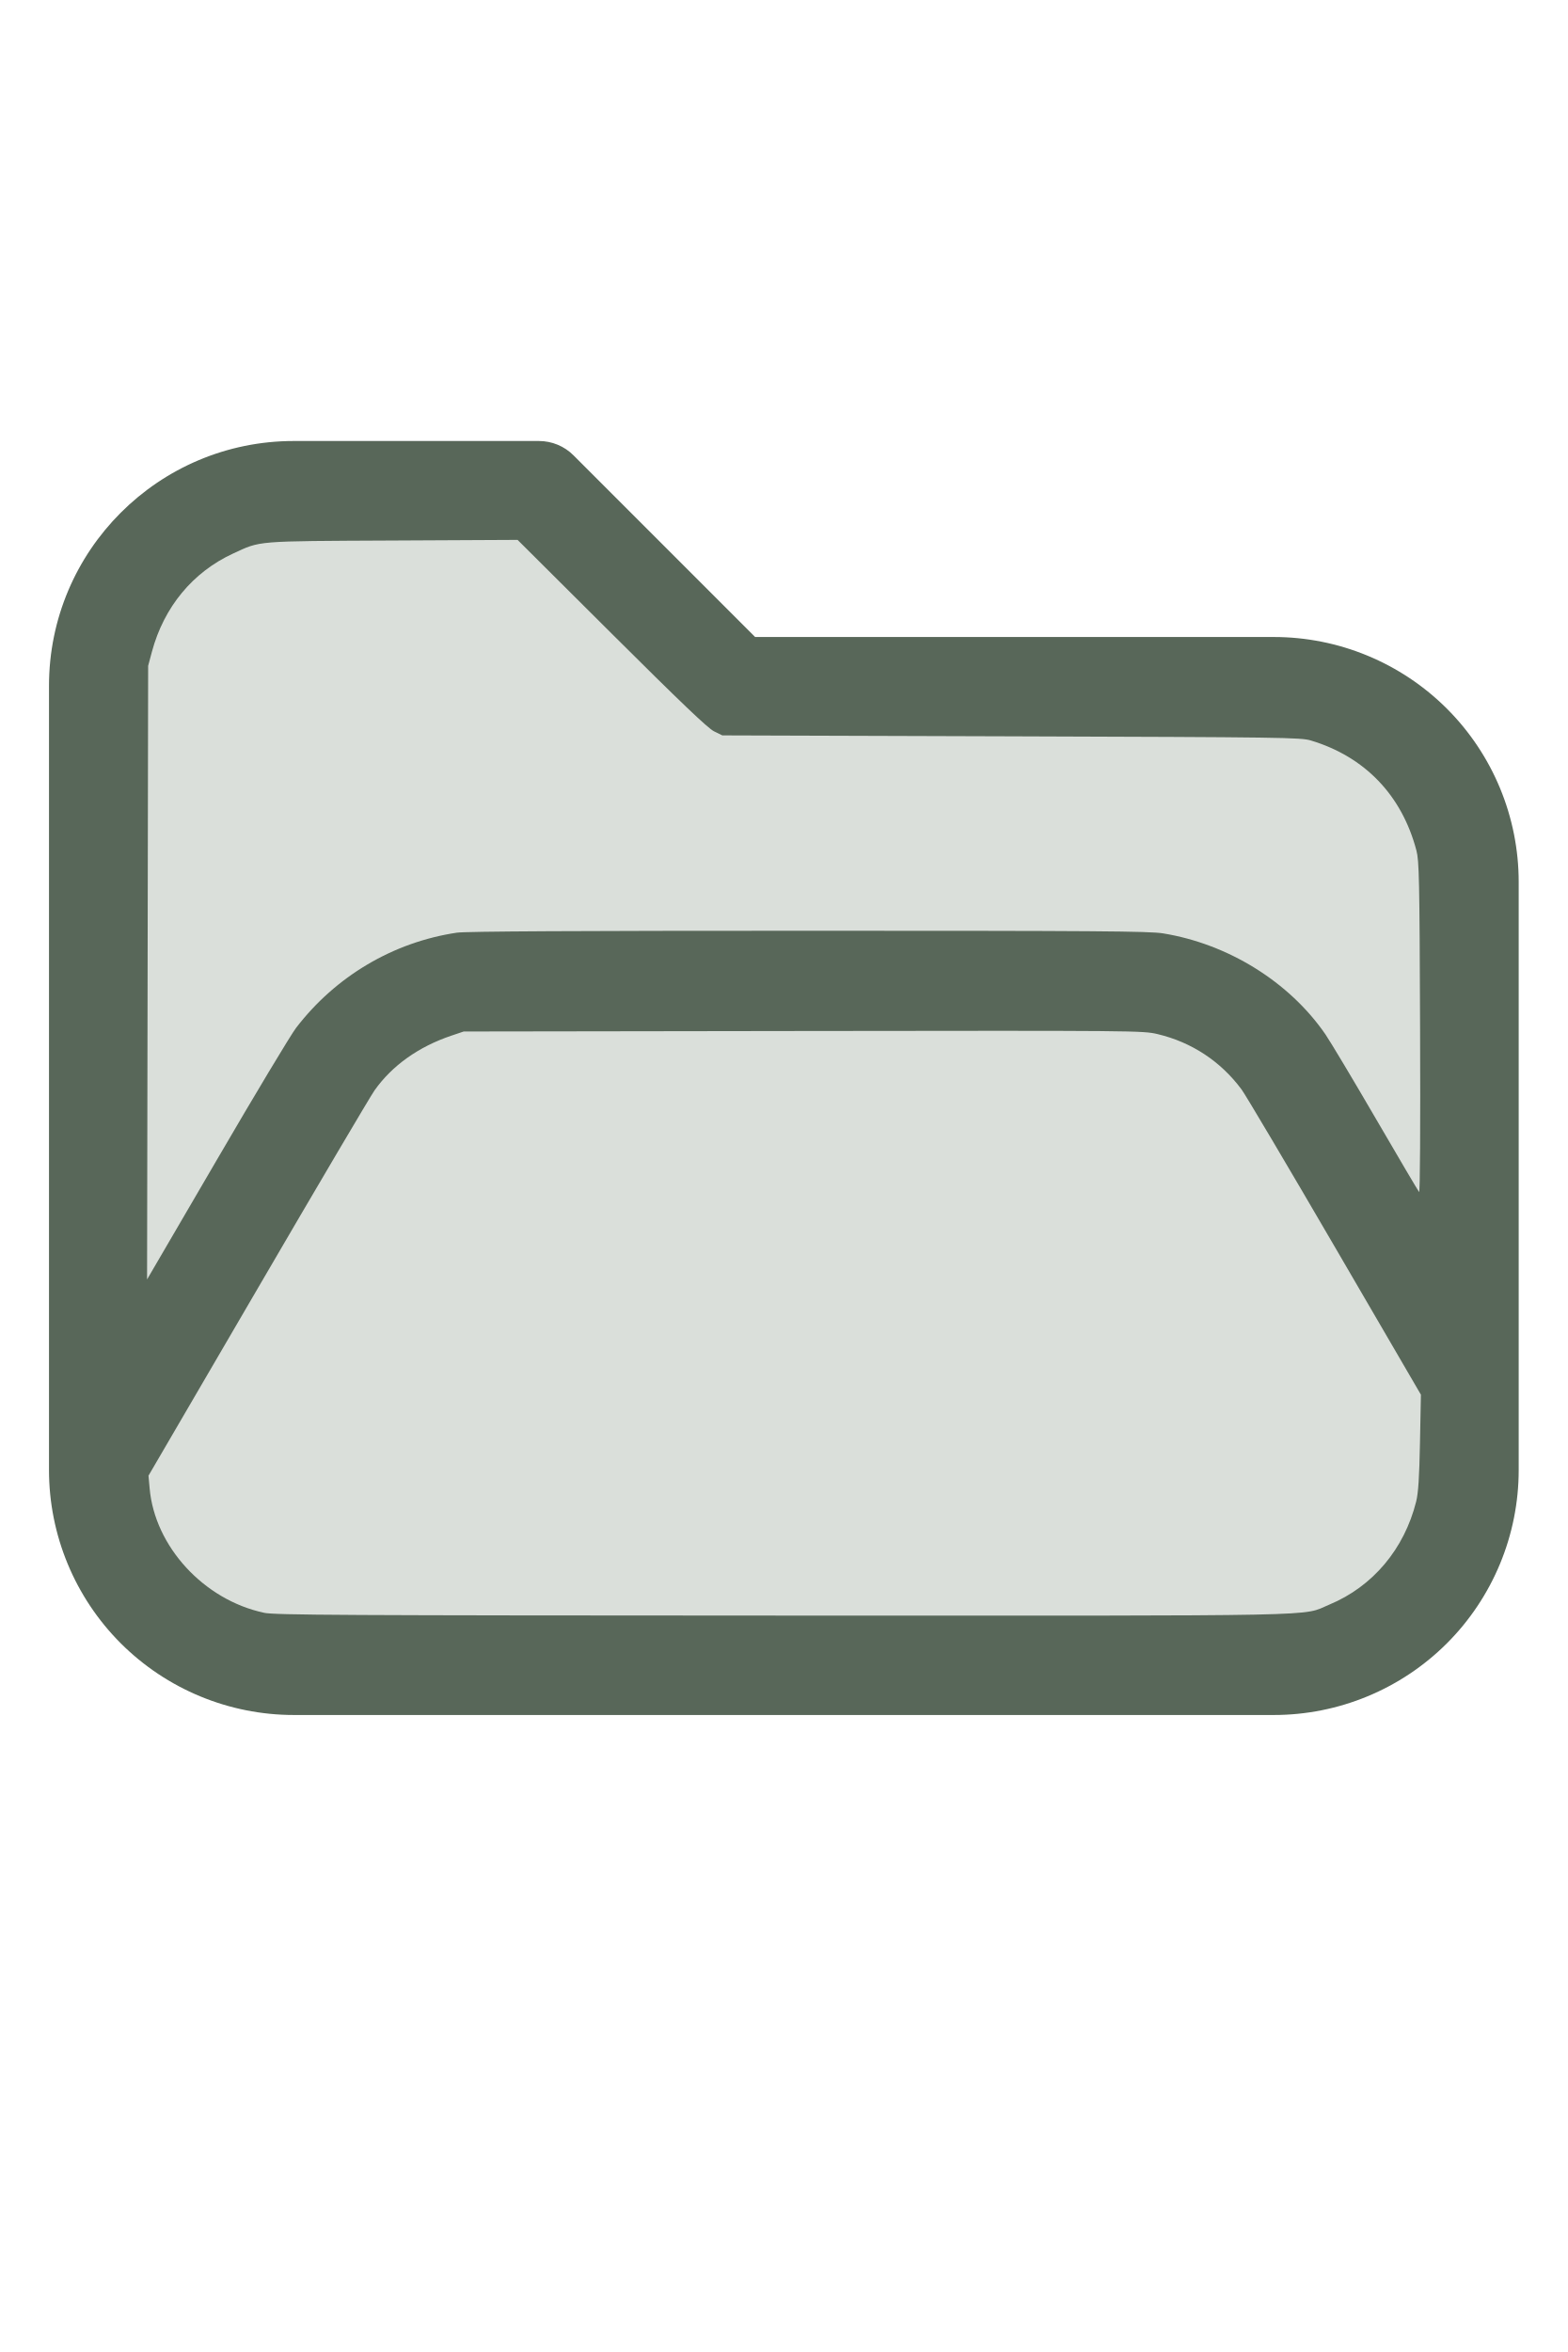
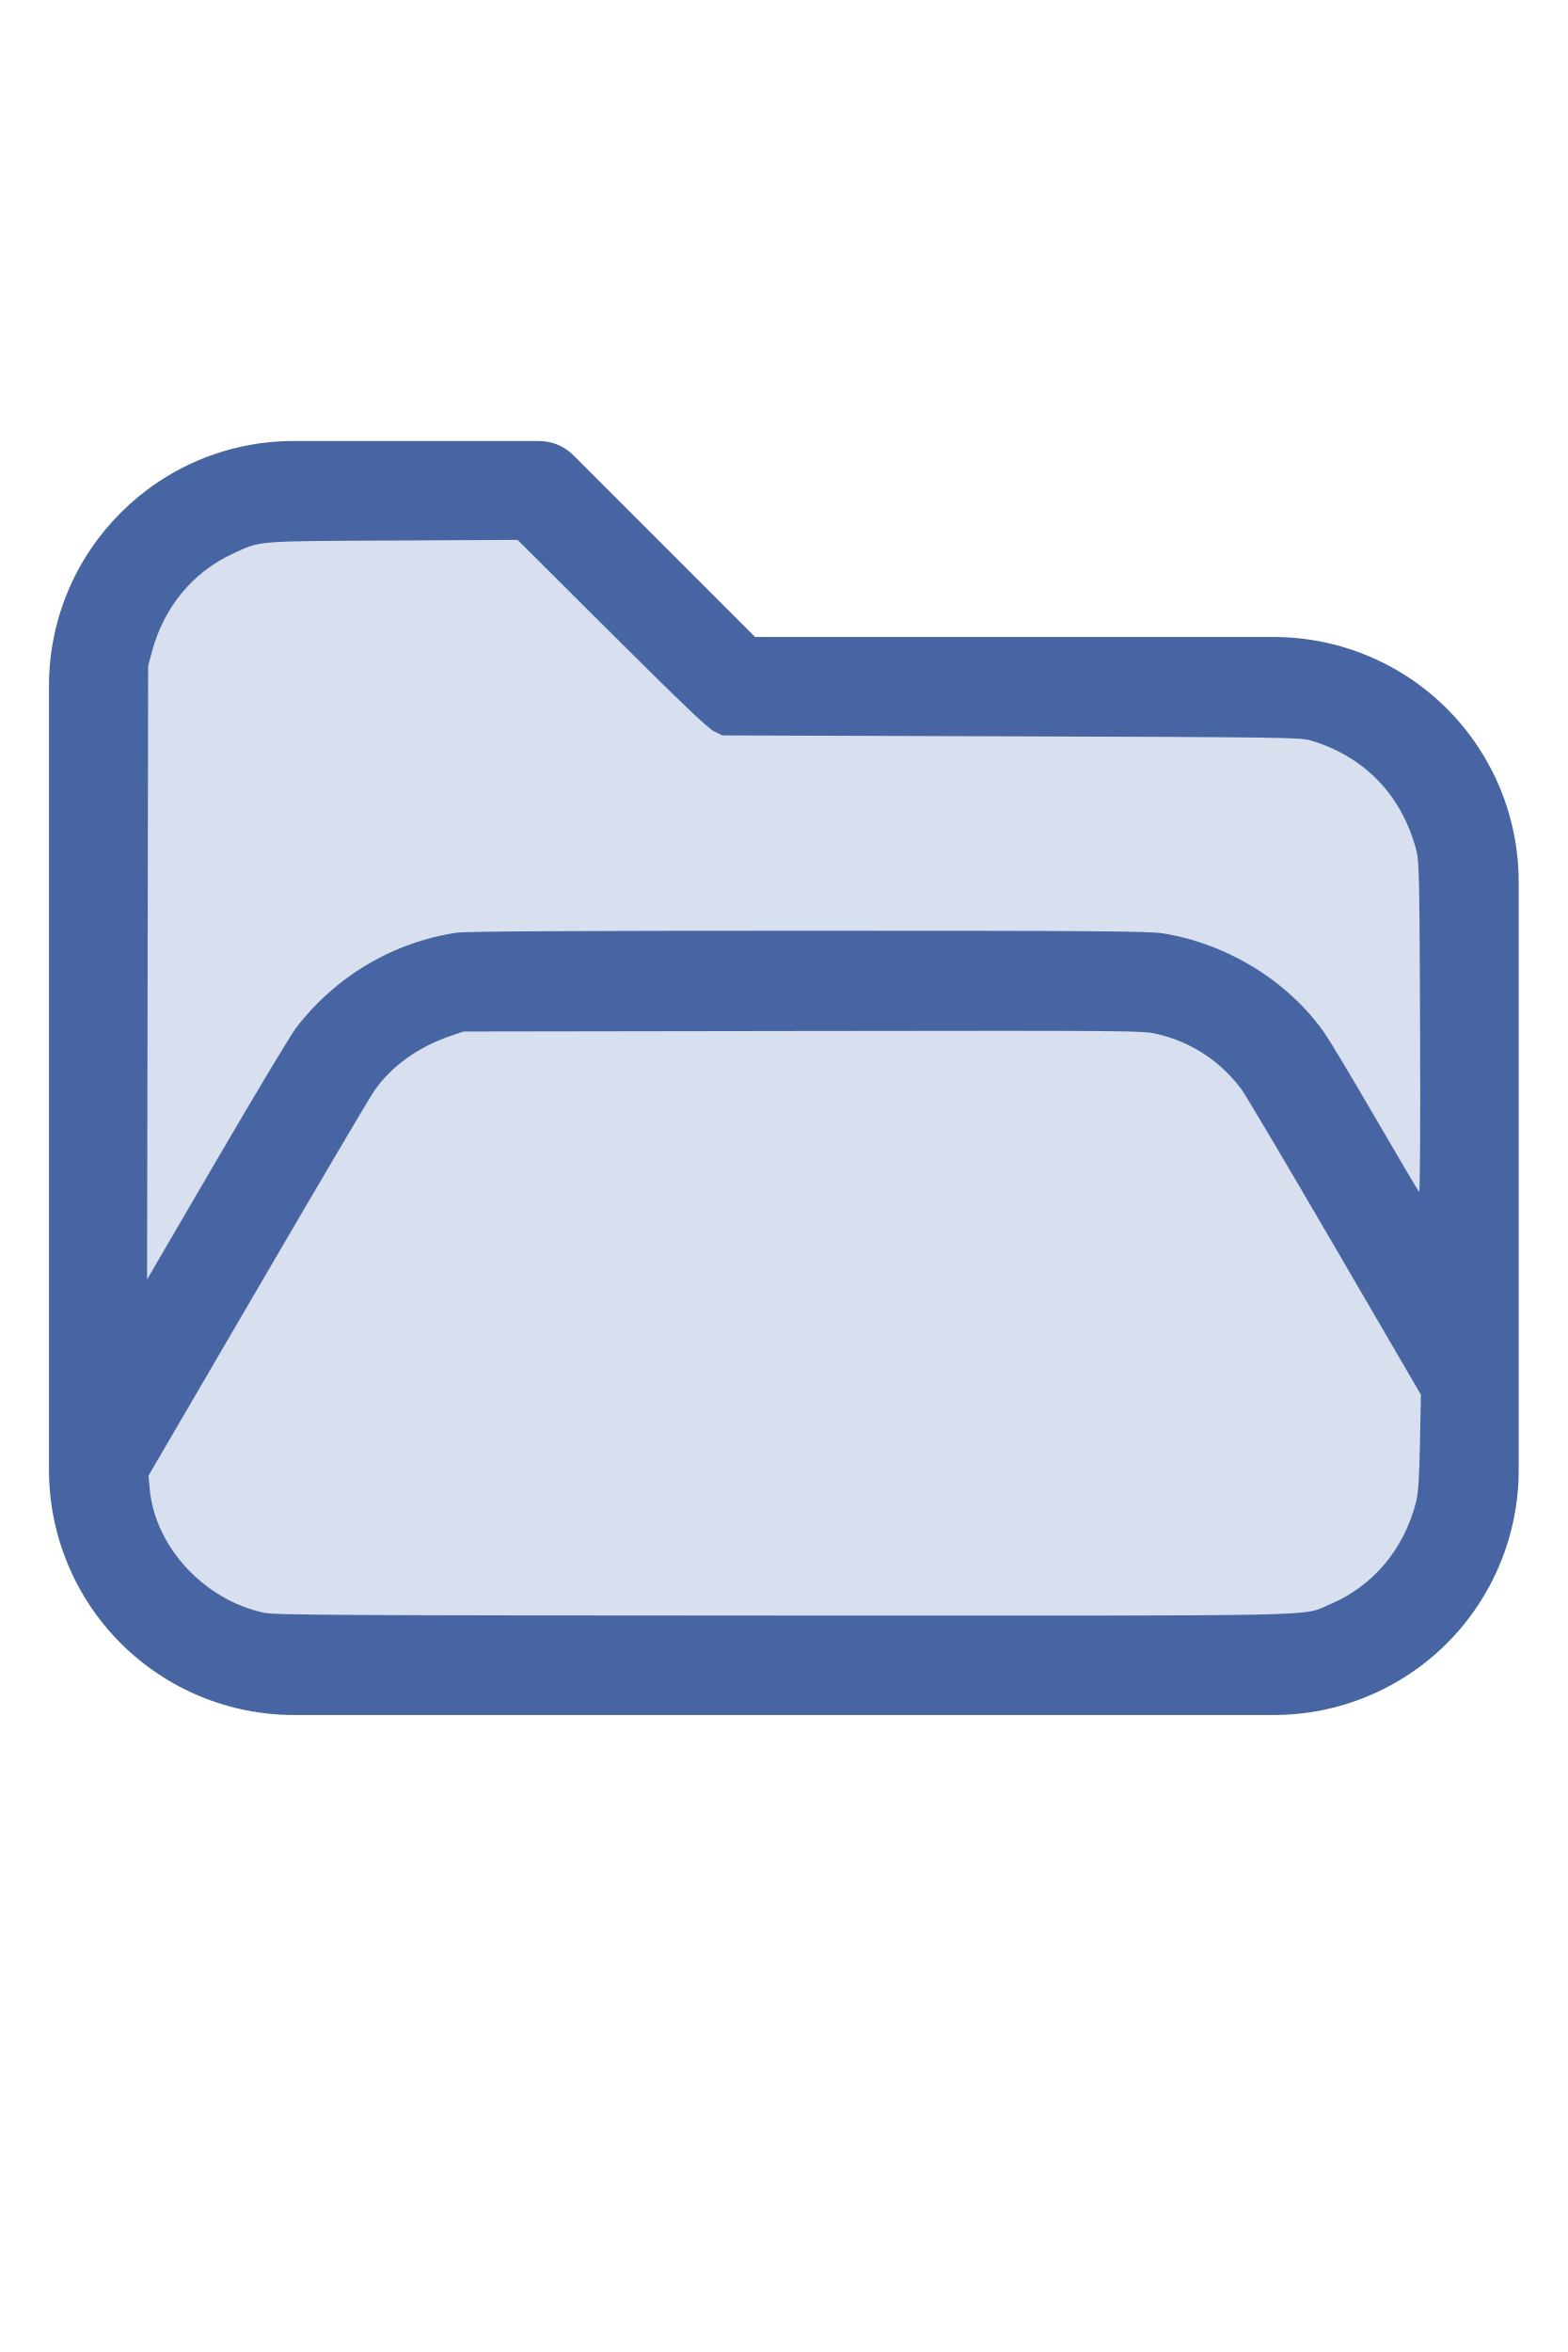
<svg xmlns="http://www.w3.org/2000/svg" version="1.1" width="16" height="24" viewBox="0 0 32 32" xml:space="preserve">
-   <g style="fill:#586759;">
+   <g style="fill:#4665A2;">
    <path d="M1,5.998l0,16.002c-0,1.326 0.527,2.598 1.464,3.536c0.938,0.937 2.21,1.464 3.536,1.464c5.322,0 14.678,-0 20,0c1.326,0 2.598,-0.527 3.536,-1.464c0.937,-0.938 1.464,-2.21 1.464,-3.536c0,-3.486 0,-8.514 0,-12c0,-1.326 -0.527,-2.598 -1.464,-3.536c-0.938,-0.937 -2.21,-1.464 -3.536,-1.464c-0,0 -10.586,0 -10.586,0c0,-0 -3.707,-3.707 -3.707,-3.707c-0.187,-0.188 -0.442,-0.293 -0.707,-0.293l-5.002,0c-2.76,0 -4.998,2.238 -4.998,4.998Zm28,14.415l-3.456,-5.925c-0.538,-0.921 -1.524,-1.488 -2.591,-1.488c-0,0 -12.905,0 -12.906,0c-1.067,0 -2.053,0.567 -2.591,1.488l-4.453,7.635c0.03,0.751 0.342,1.465 0.876,1.998c0.562,0.563 1.325,0.879 2.121,0.879l20,0c0.796,0 1.559,-0.316 2.121,-0.879c0.563,-0.562 0.879,-1.325 0.879,-2.121l0,-1.587Zm0,-3.969l0,-6.444c0,-0.796 -0.316,-1.559 -0.879,-2.121c-0.562,-0.563 -1.325,-0.879 -2.121,-0.879c-7.738,0 -11,0 -11,0c-0.265,0 -0.52,-0.105 -0.707,-0.293c-0,0 -3.707,-3.707 -3.707,-3.707c-0,0 -4.588,0 -4.588,0c-1.656,0 -2.998,1.342 -2.998,2.998l0,12.16l2.729,-4.677c0.896,-1.536 2.54,-2.481 4.318,-2.481c3.354,0 9.552,0 12.906,0c1.778,0 3.422,0.945 4.318,2.481l1.729,2.963Z" id="path2" />
  </g>
-   <g style="fill:#DADFDA;stroke-width:0;">
+   <g style="fill:#D8DFEE;stroke-width:0;">
    <path d="M 5.388,24.913 C 4.16,24.651 3.157,23.559 3.054,22.371 L 3.031,22.116 5.261,18.294 C 6.487,16.191 7.56,14.373 7.645,14.253 8.004,13.746 8.542,13.363 9.21,13.137 l 0.255,-0.086 6.929,-0.01 c 6.805,-0.009 6.935,-0.008 7.234,0.063 0.696,0.165 1.29,0.557 1.715,1.13 0.082,0.11 0.939,1.557 1.905,3.215 l 1.756,3.014 -0.019,0.972 c -0.014,0.725 -0.034,1.032 -0.078,1.209 -0.243,0.971 -0.887,1.735 -1.772,2.103 -0.588,0.244 0.247,0.227 -11.162,0.224 -9.028,-0.003 -10.364,-0.01 -10.586,-0.057 z" id="path199" />
    <path d="M 3.013,11.85 3.024,5.588 3.102,5.297 C 3.348,4.386 3.936,3.676 4.757,3.297 5.329,3.033 5.181,3.045 8.013,3.031 l 2.552,-0.013 1.919,1.911 c 1.404,1.398 1.964,1.933 2.089,1.995 l 0.171,0.084 5.898,0.019 c 5.553,0.018 5.91,0.023 6.116,0.085 1.102,0.332 1.857,1.118 2.154,2.244 0.056,0.214 0.064,0.564 0.075,3.622 0.008,2.032 -5.42e-4,3.371 -0.02,3.349 -0.018,-0.02 -0.414,-0.691 -0.88,-1.492 -0.466,-0.801 -0.931,-1.578 -1.033,-1.727 -0.736,-1.069 -1.984,-1.844 -3.316,-2.06 -0.28,-0.045 -1.345,-0.053 -7.239,-0.053 -4.714,-1.09e-4 -6.993,0.012 -7.172,0.039 -1.3,0.193 -2.477,0.89 -3.284,1.944 -0.108,0.141 -0.836,1.353 -1.618,2.695 L 3.002,18.111 Z" id="path201" />
  </g>
</svg>
